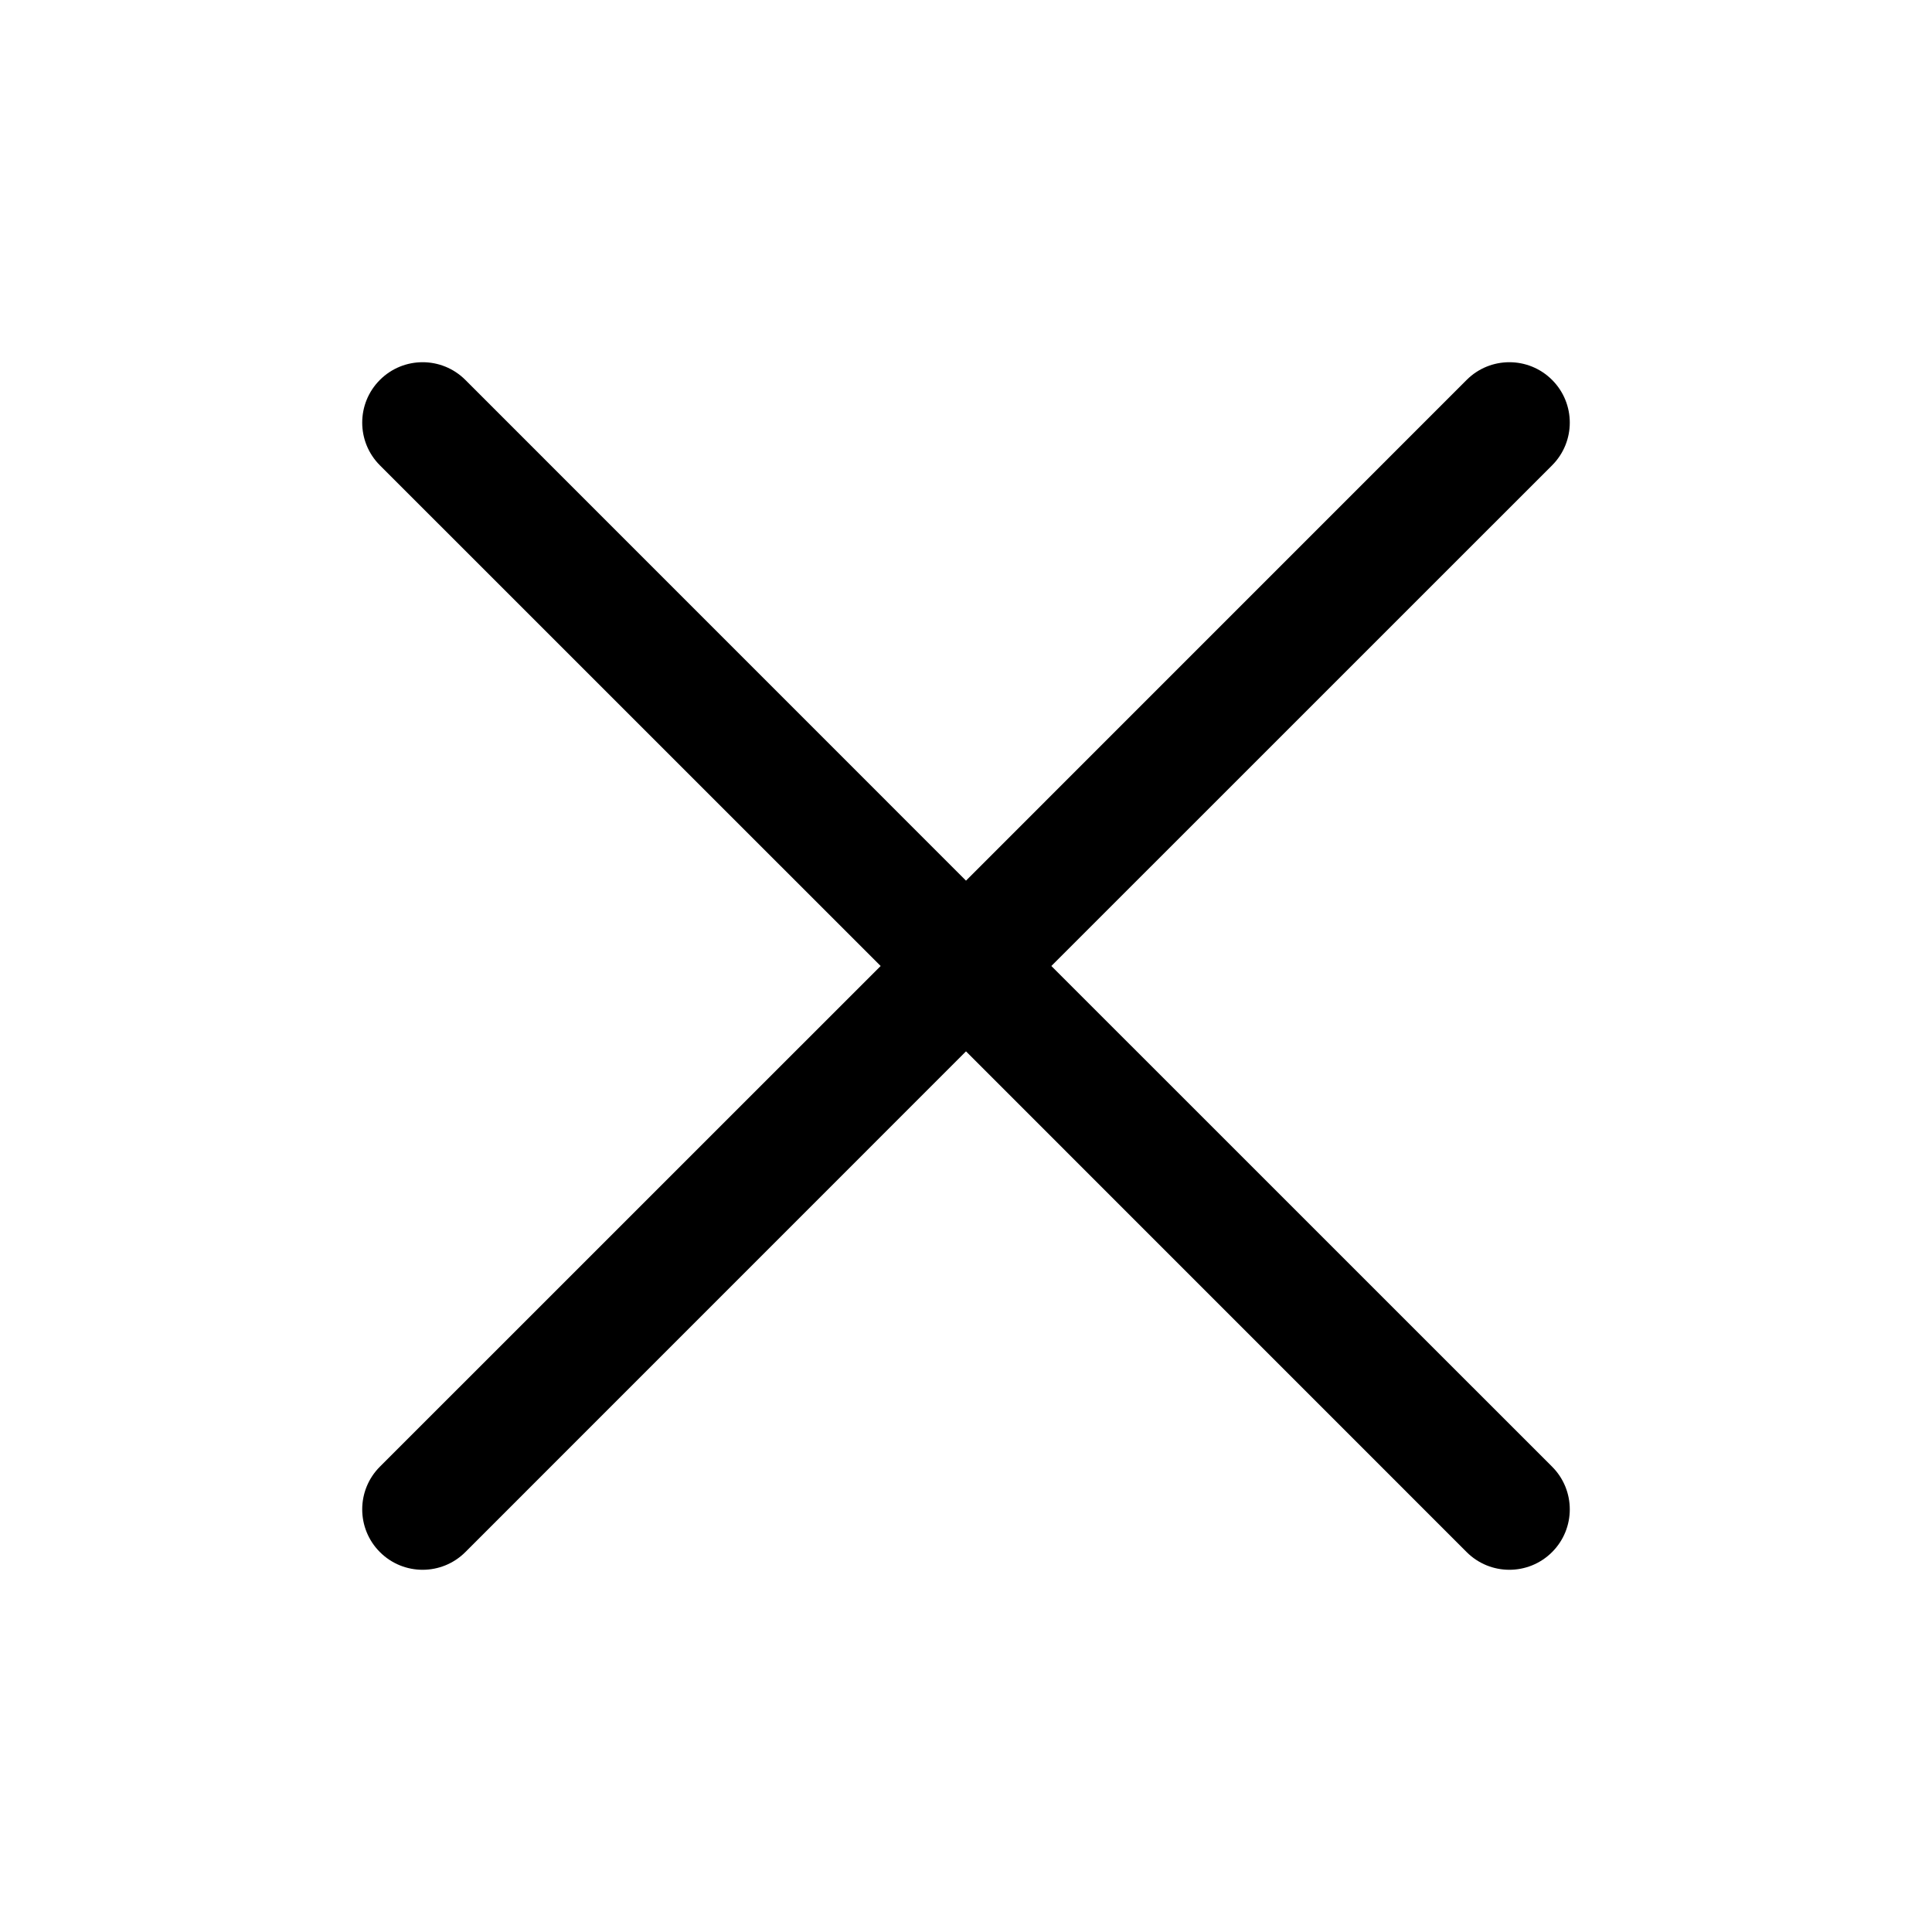
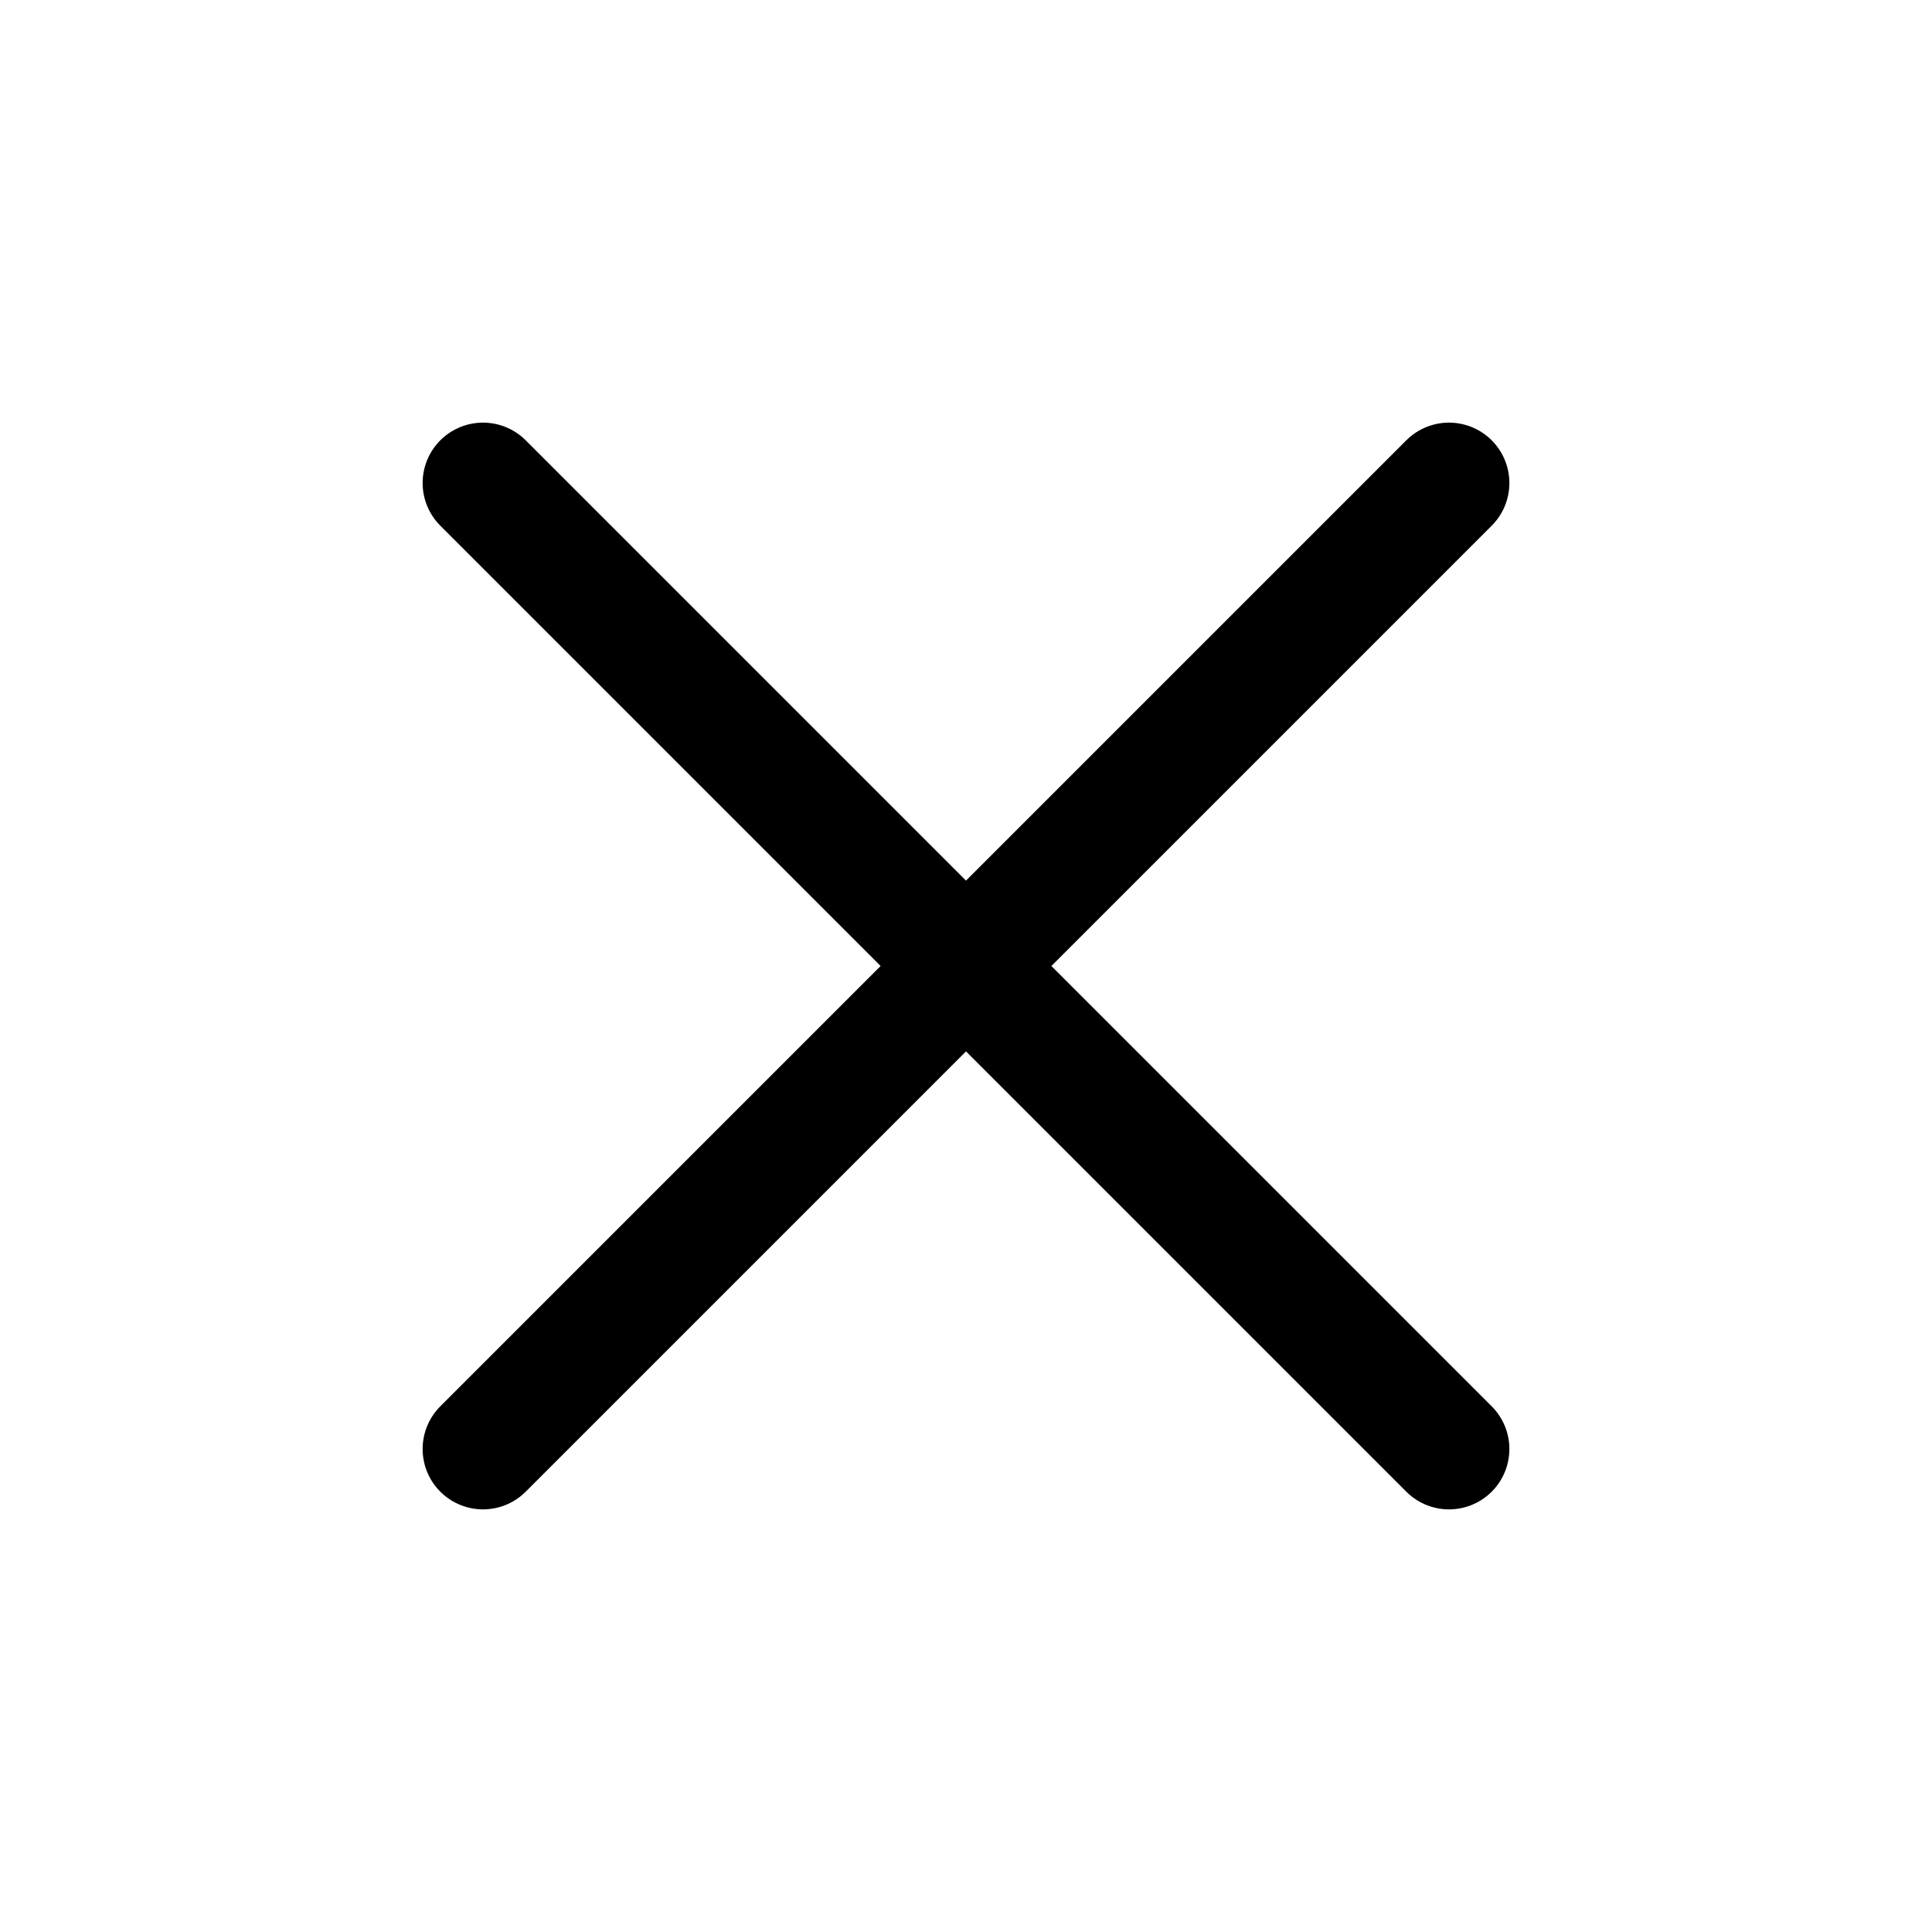
- <svg xmlns="http://www.w3.org/2000/svg" viewBox="0 0 256 256">
-   <path d="M205.66,194.34a8,8,0,0,1-11.32,11.32L128,139.31,61.66,205.66a8,8,0,0,1-11.32-11.32L116.69,128,50.34,61.66A8,8,0,0,1,61.66,50.34L128,116.69l66.34-66.35a8,8,0,0,1,11.32,11.32L139.31,128Z" />
+ <svg xmlns="http://www.w3.org/2000/svg" fill="none" viewBox="0 0 24 24" stroke-width="1.5" stroke="currentColor" class="size-6">
+   <path stroke-linecap="round" stroke-linejoin="round" d="M6 18 18 6M6 6l12 12" />
</svg>
